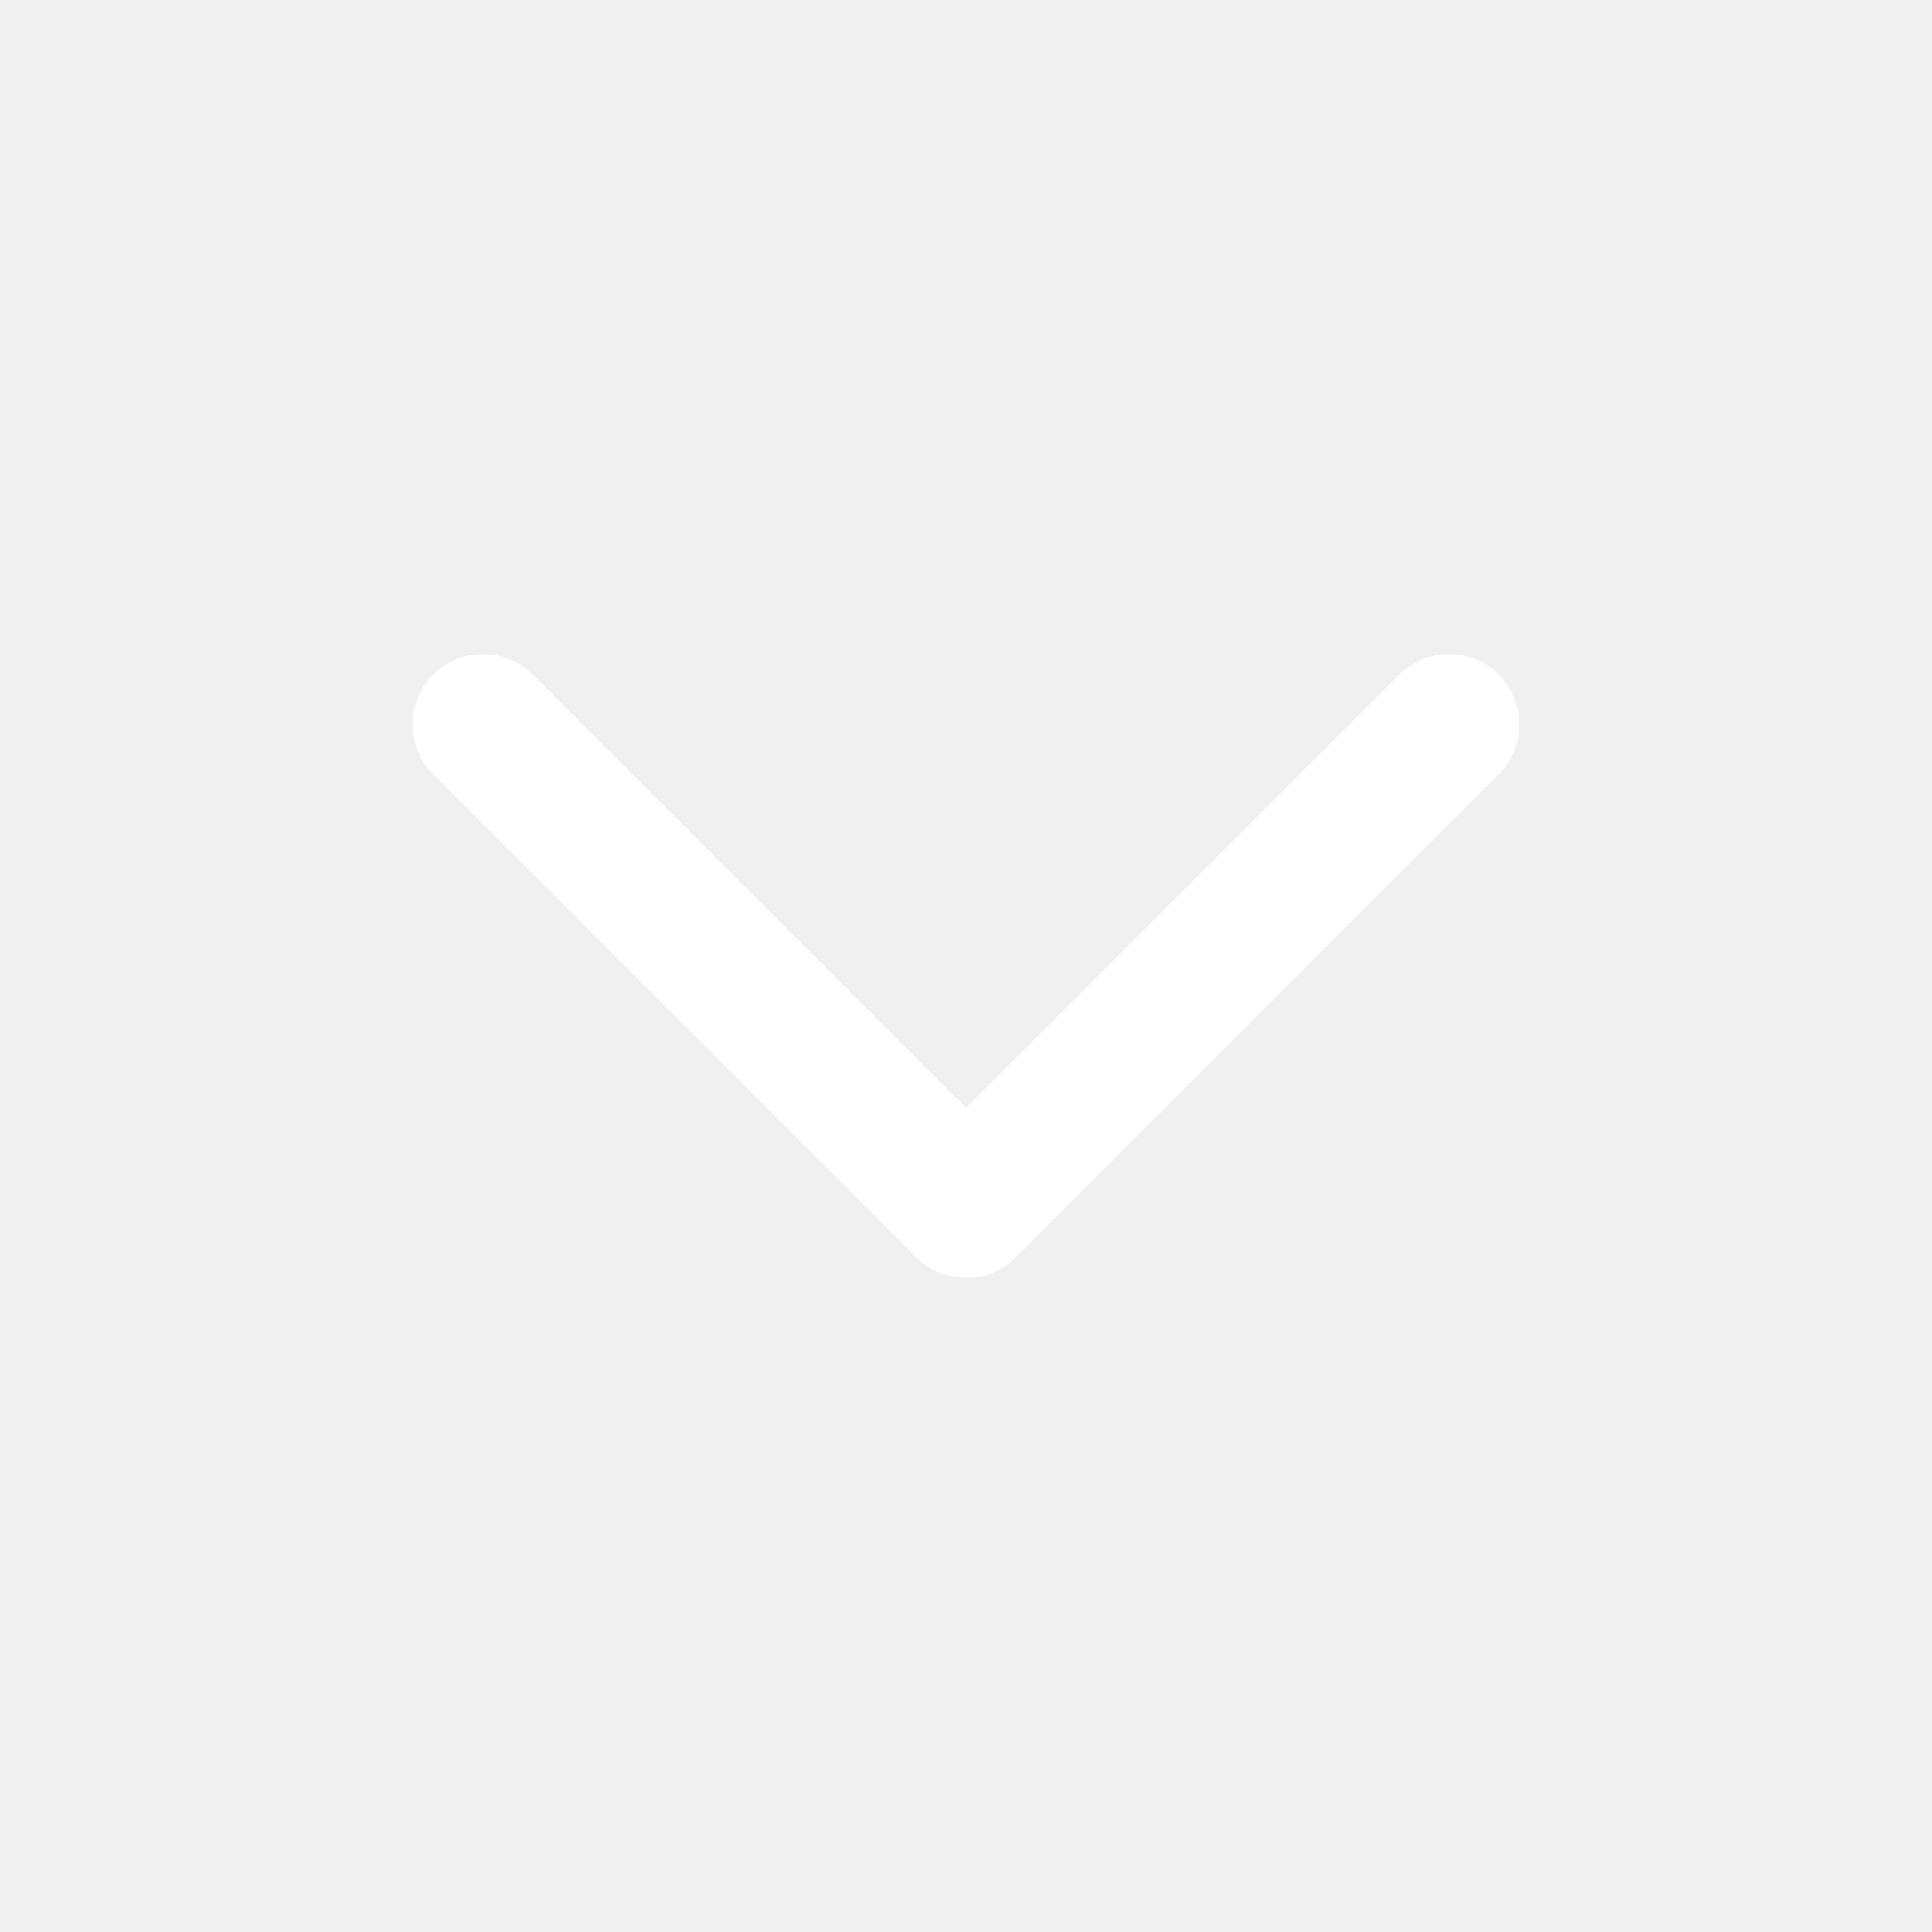
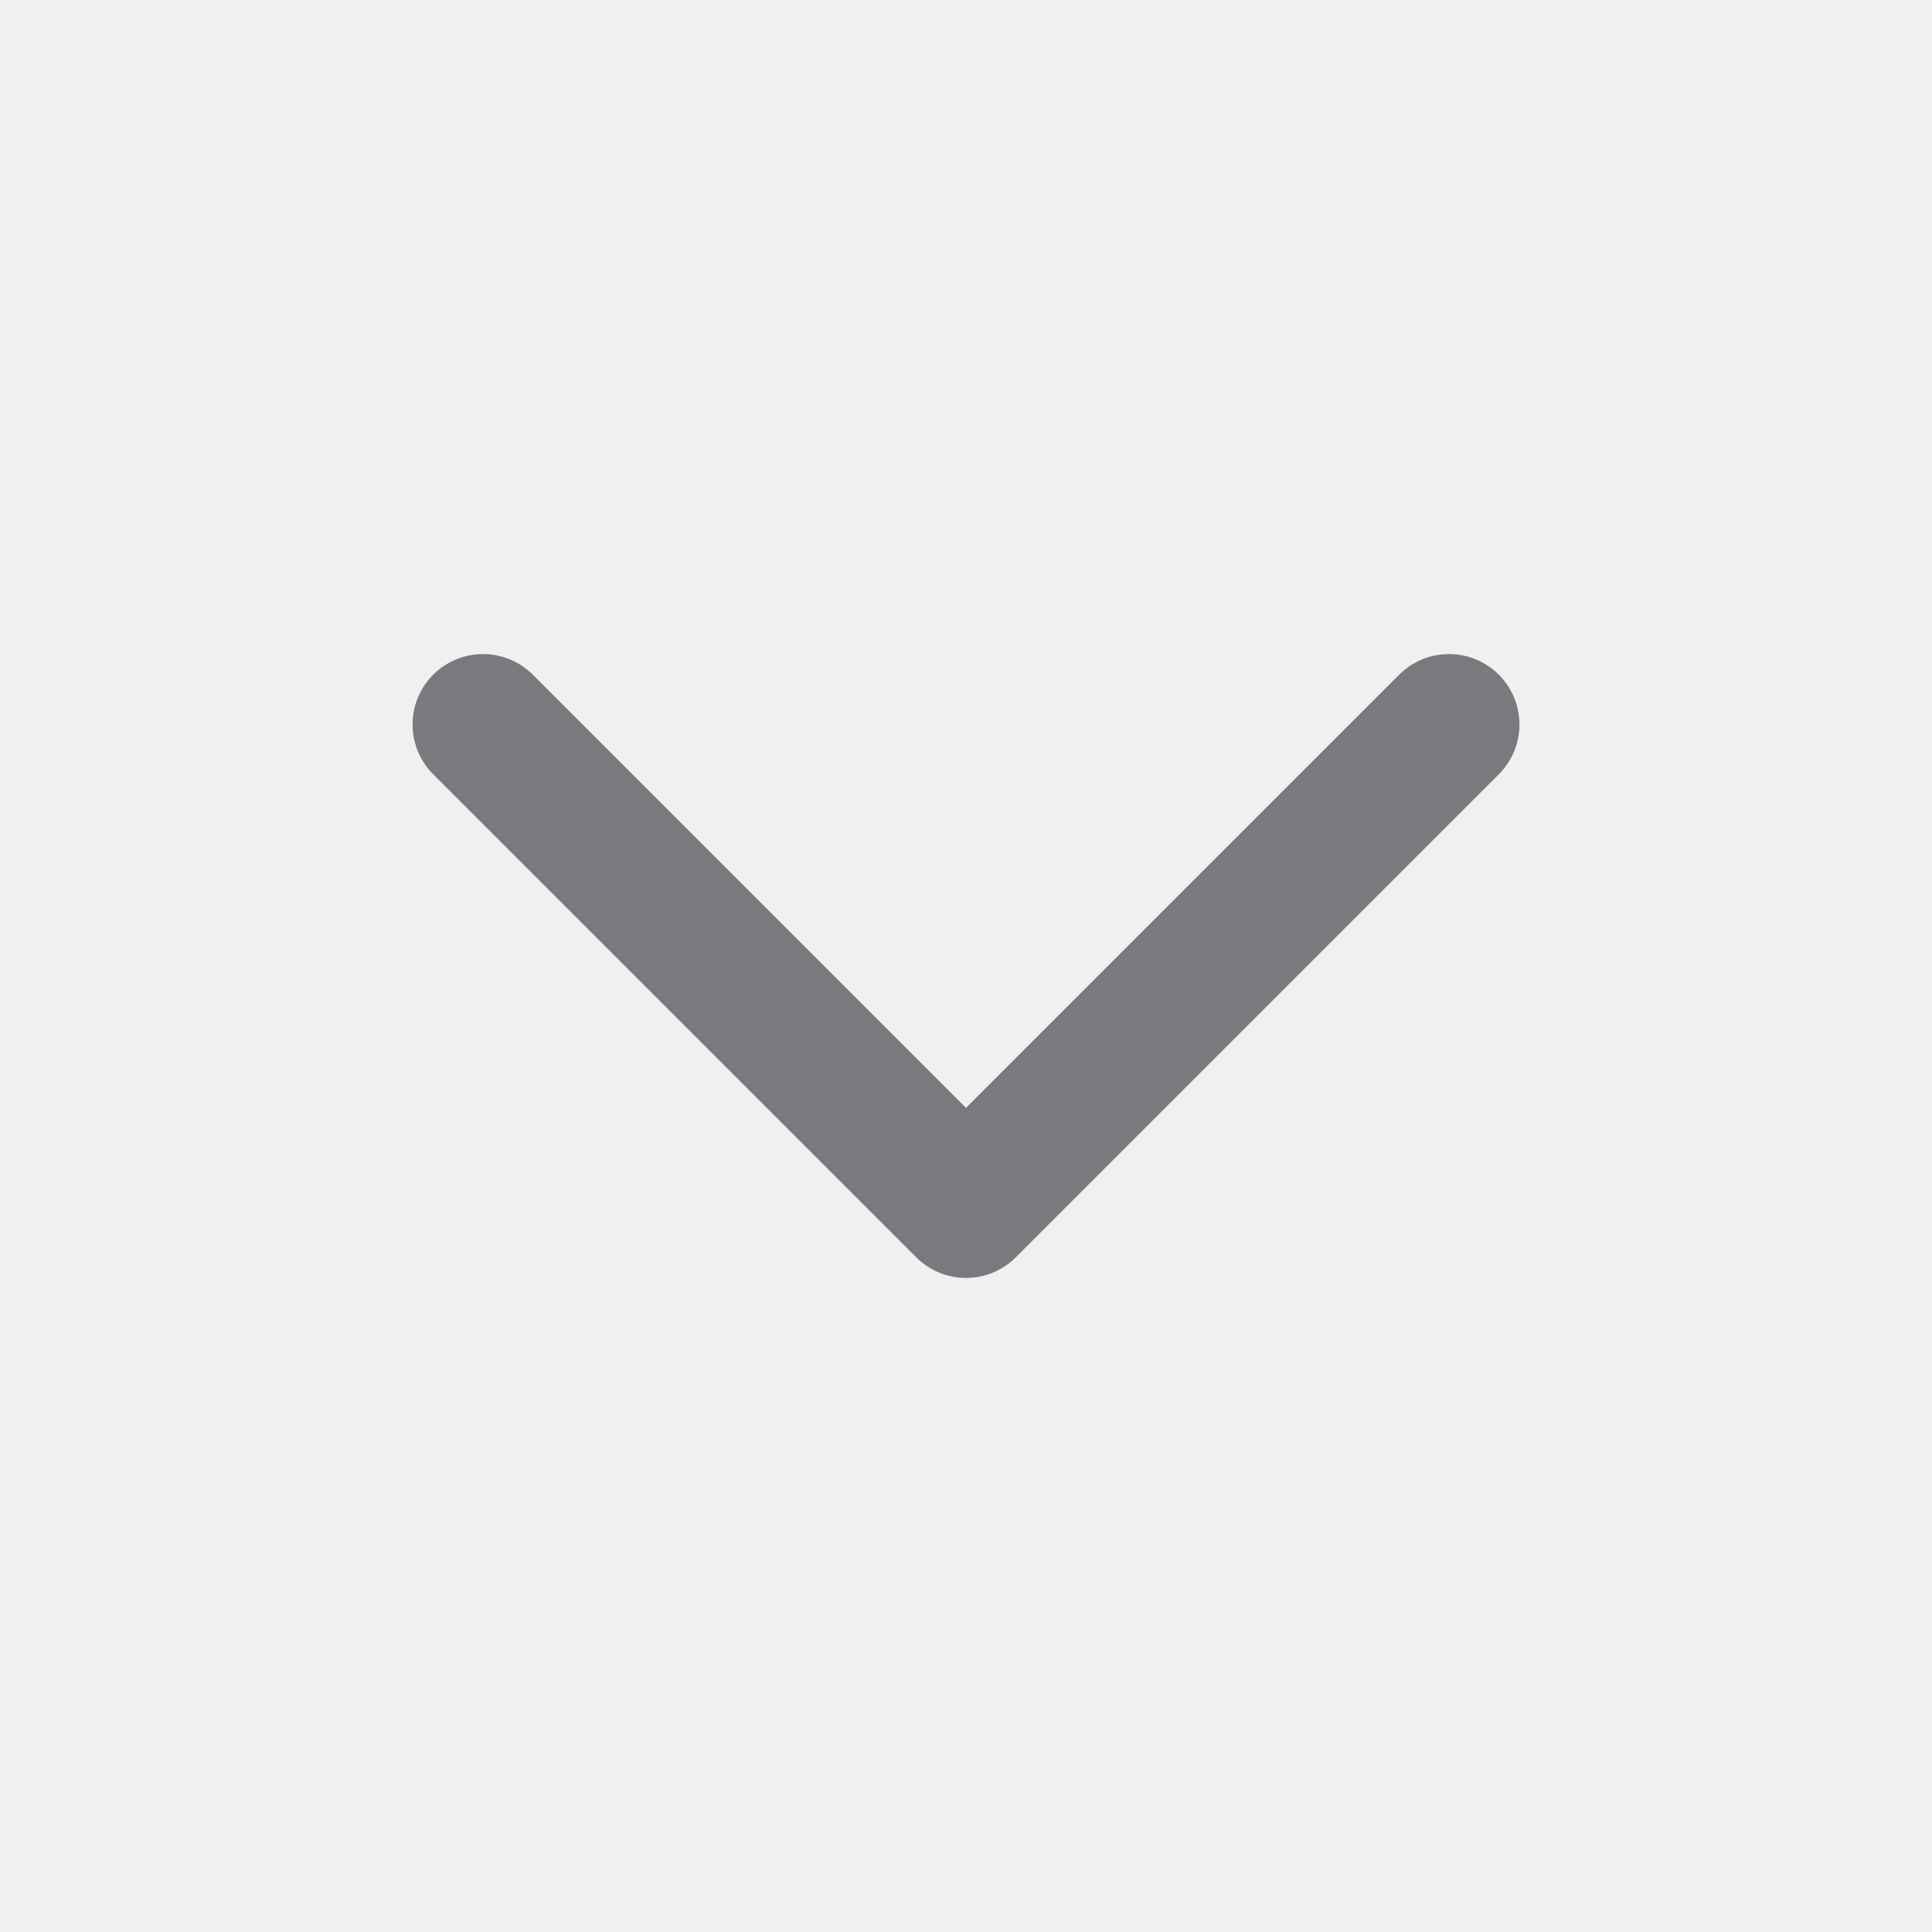
- <svg xmlns="http://www.w3.org/2000/svg" width="24" height="24" viewBox="0 0 24 24" fill="none" stroke="#FFFFFF" stroke-width="1.75" stroke-linecap="round" stroke-linejoin="round">
+ <svg xmlns="http://www.w3.org/2000/svg" width="24" height="24" viewBox="0 0 24 24" fill="none" stroke="#797A7D" stroke-width="1.75" stroke-linecap="round" stroke-linejoin="round">
  <polyline points="6 9 12 15 18 9" />
</svg>
